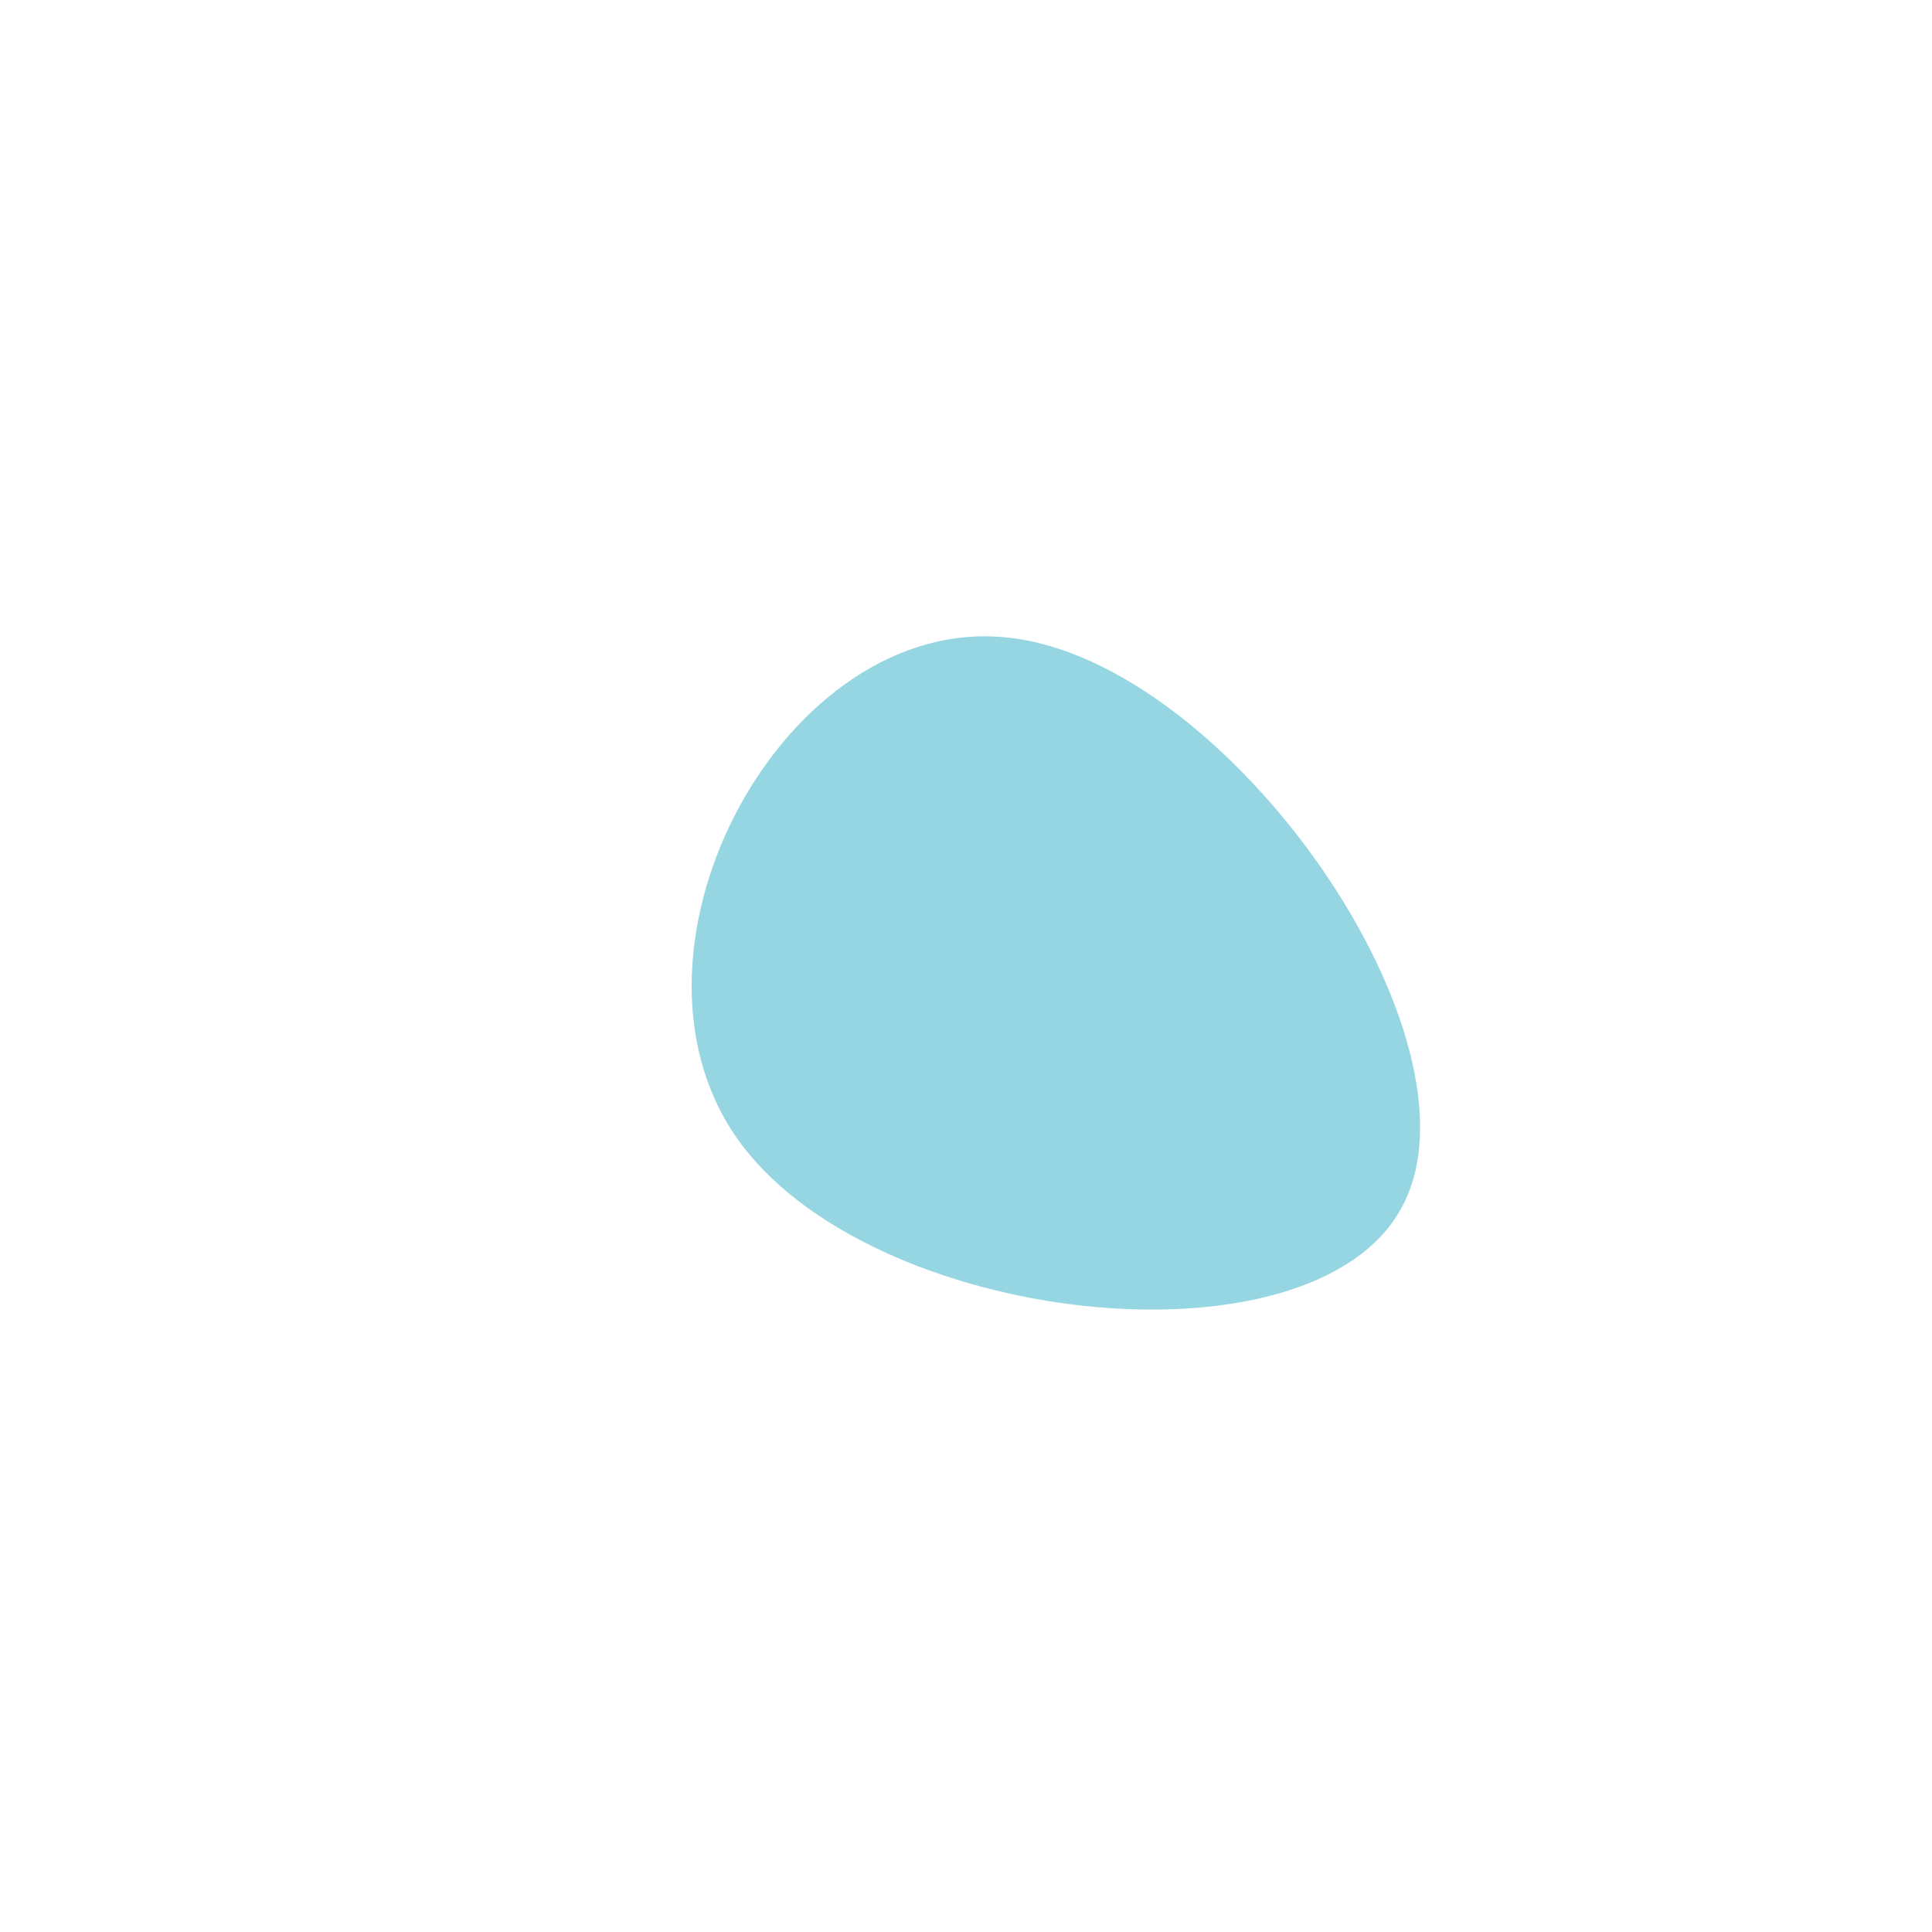
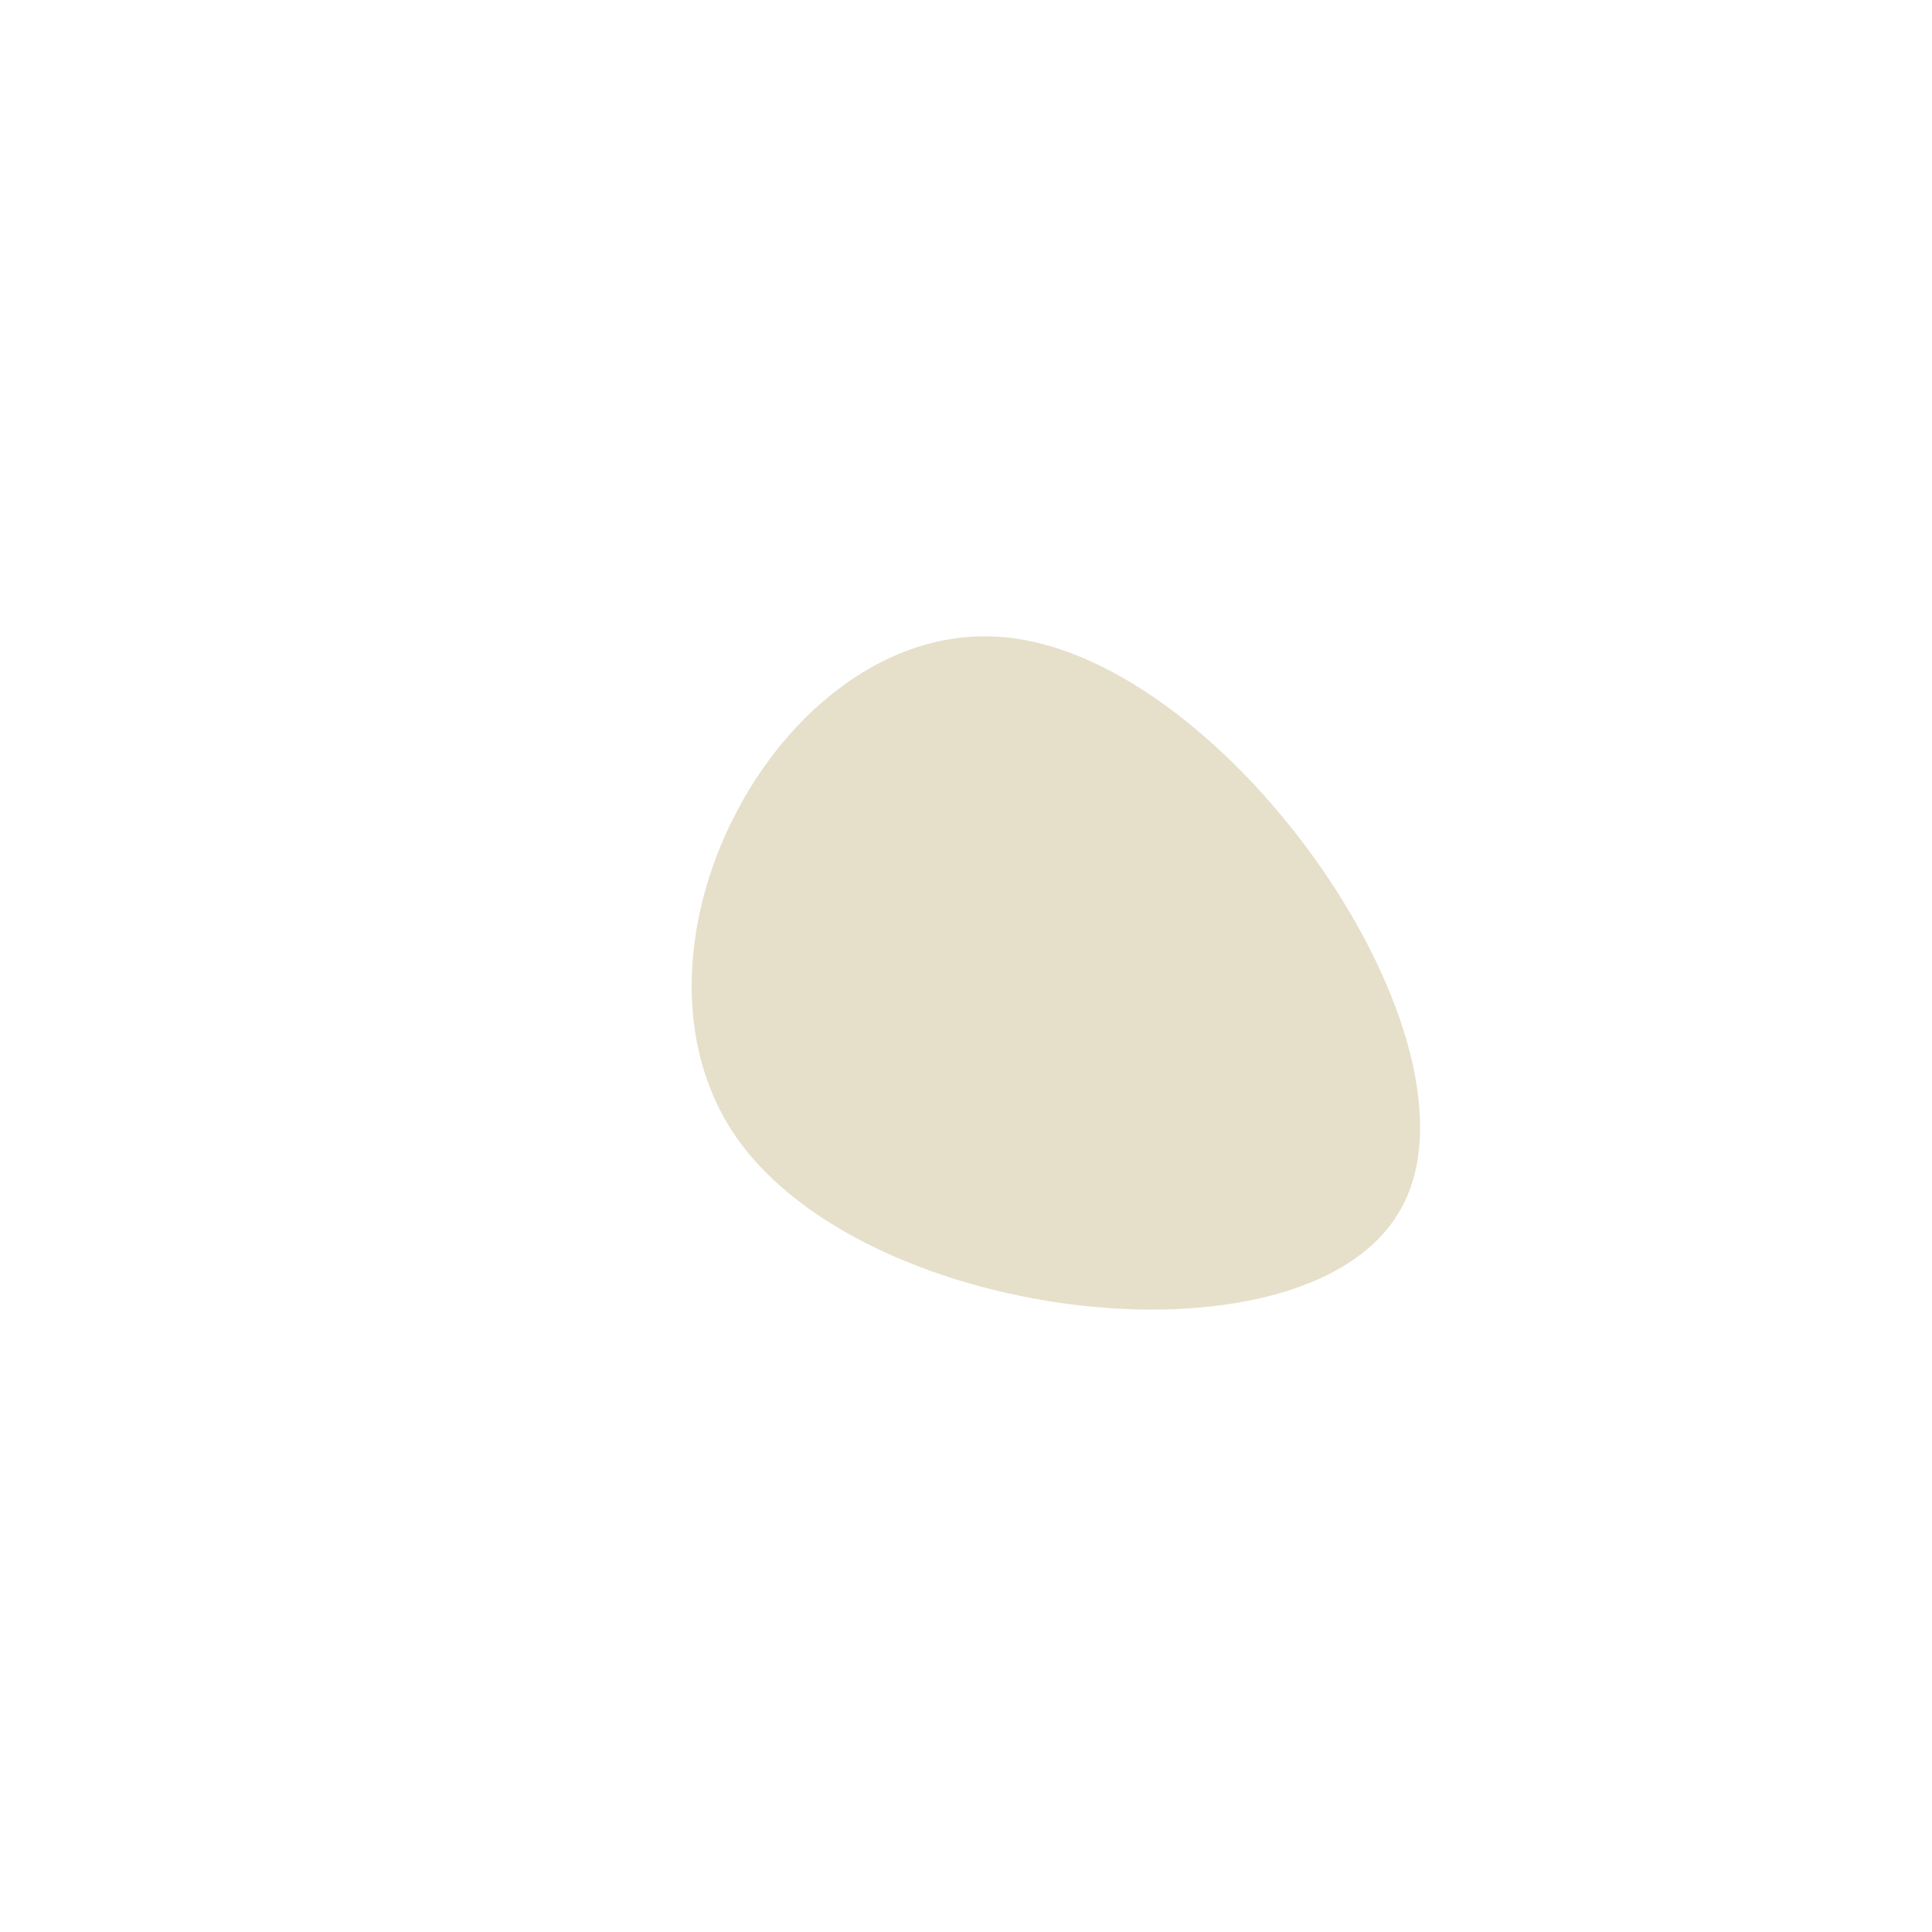
<svg xmlns="http://www.w3.org/2000/svg" viewBox="0 0 200 200">
-   <path fill="#1ca6c175" d="M45.1,25C35.8,42.3,-10.2,37.3,-23.8,17.7C-37.4,-2,-18.7,-36.5,4.3,-34C27.3,-31.6,54.5,7.8,45.1,25Z" transform="translate(100 100)" />
+   <path fill="#c8ba8d75" d="M45.1,25C35.8,42.3,-10.2,37.3,-23.8,17.7C-37.4,-2,-18.7,-36.5,4.3,-34C27.3,-31.6,54.5,7.8,45.1,25Z" transform="translate(100 100)" />
</svg>
